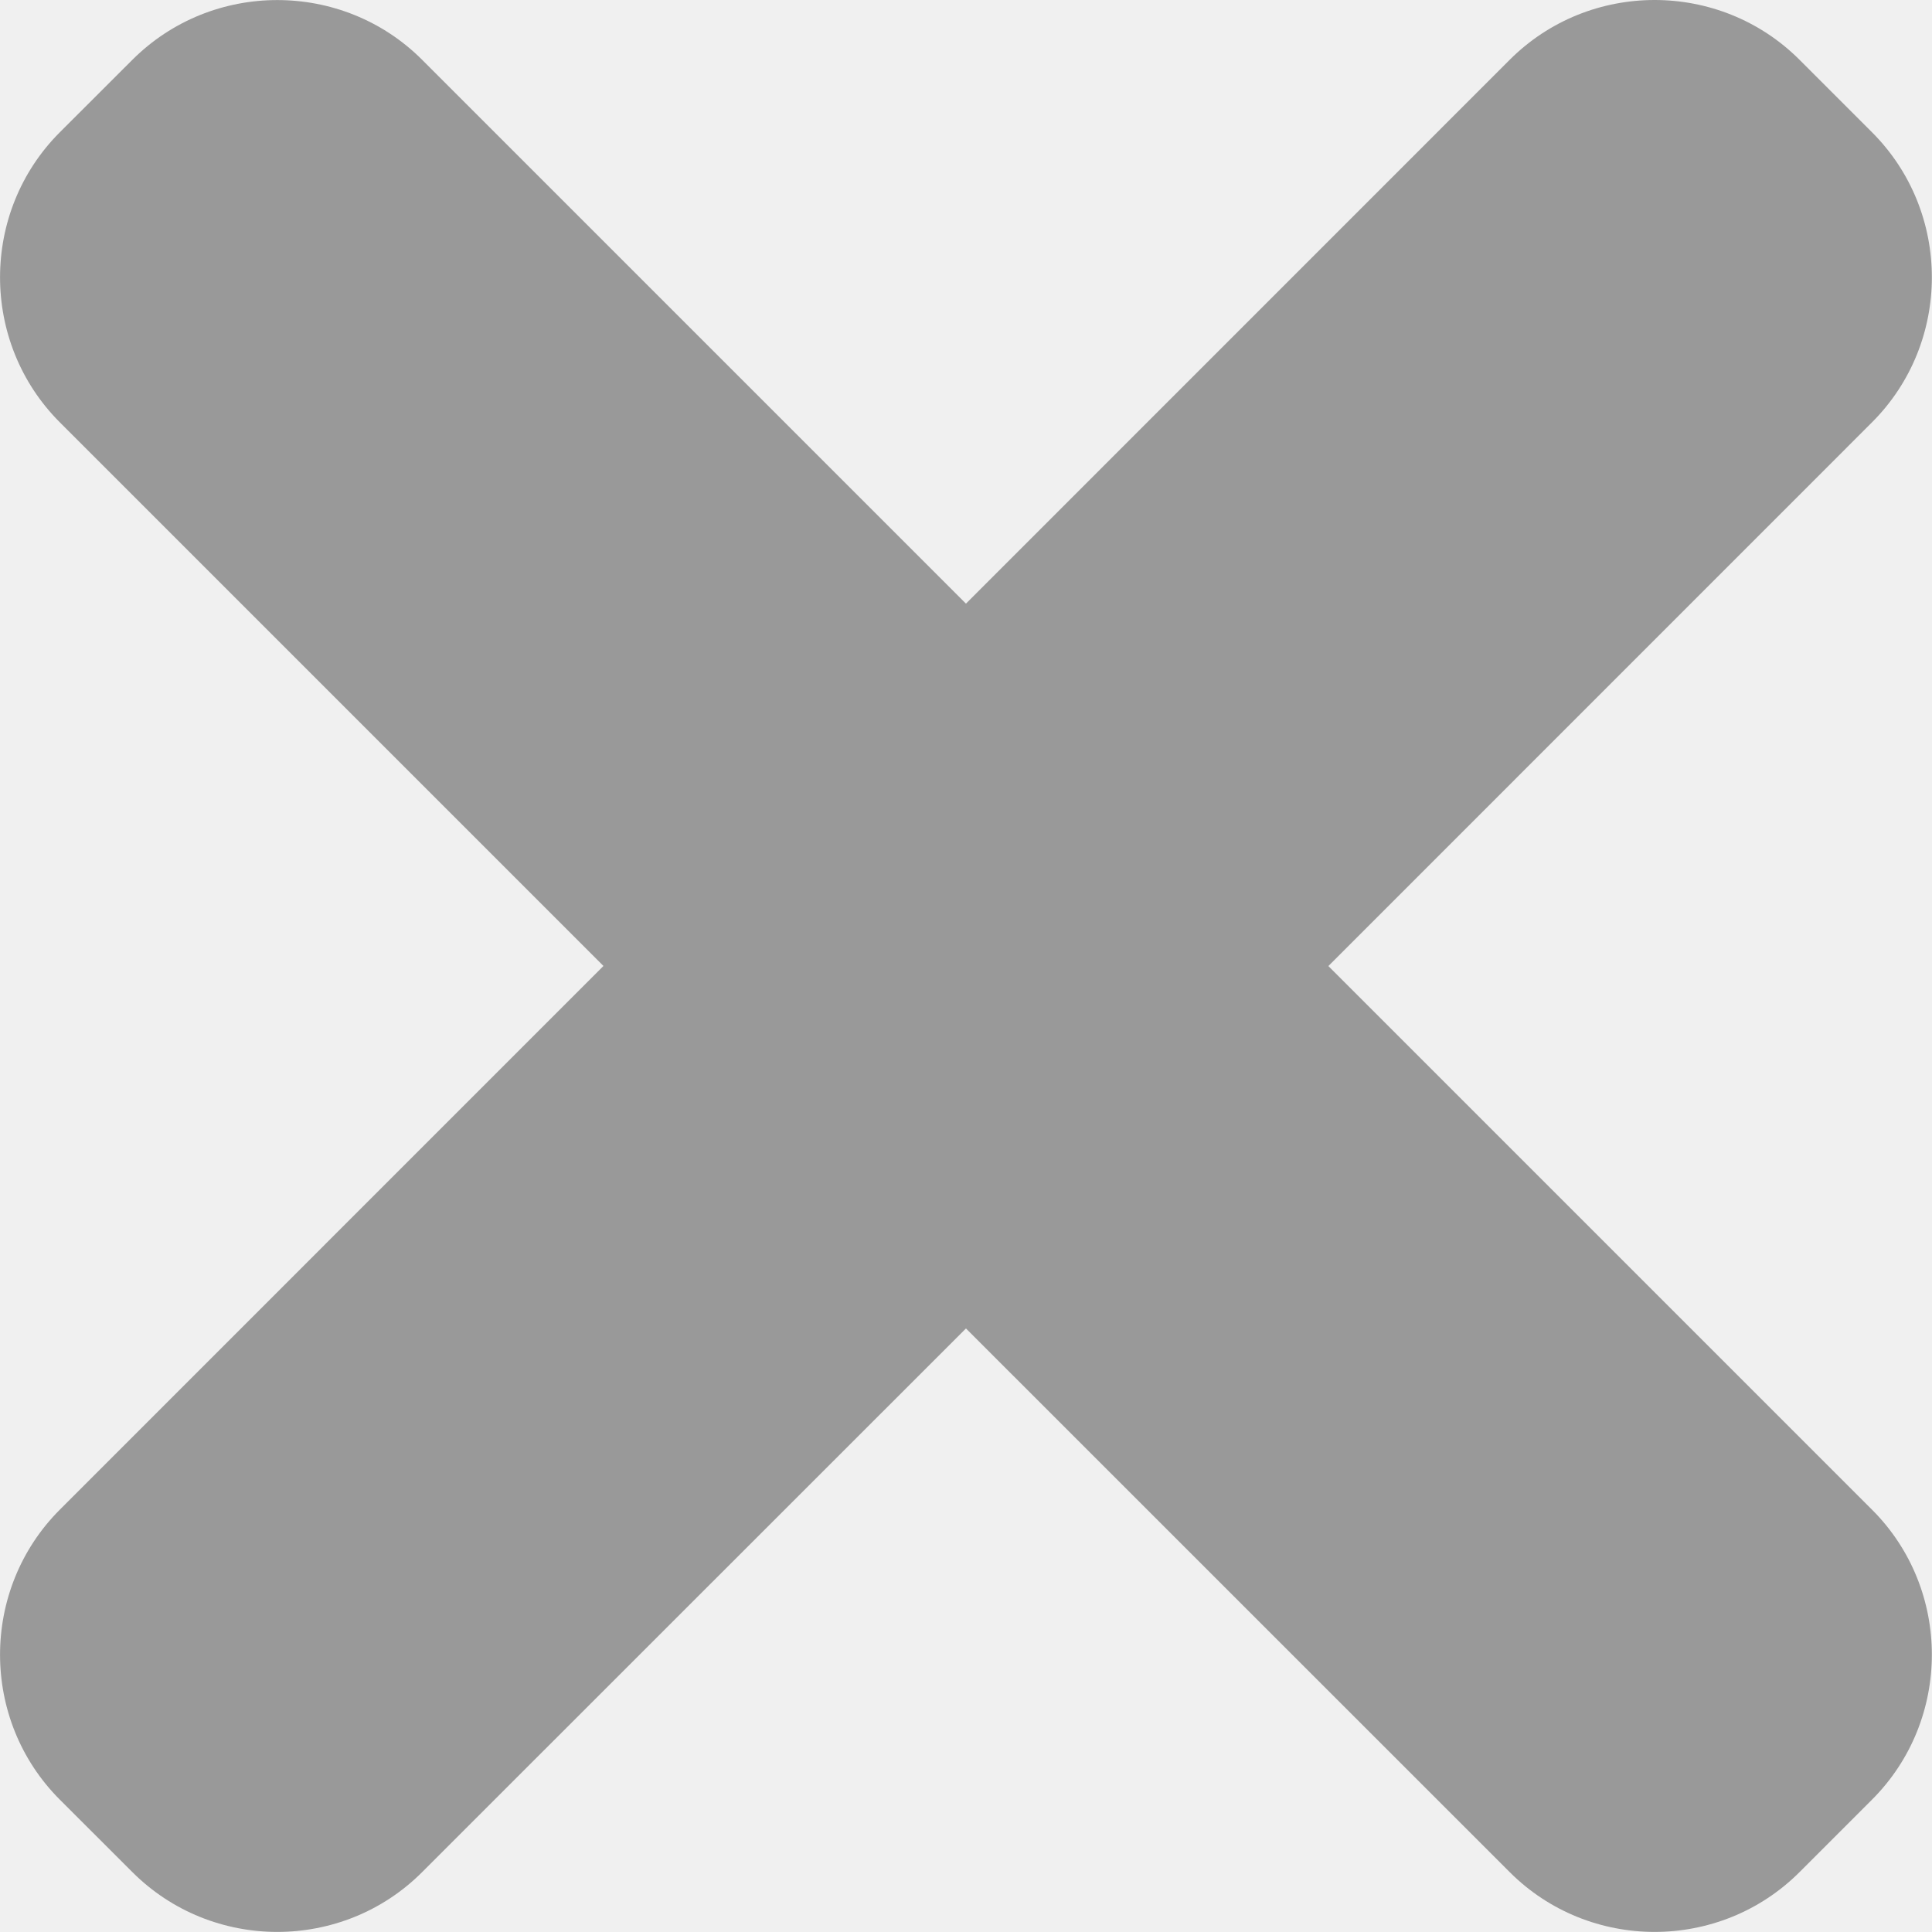
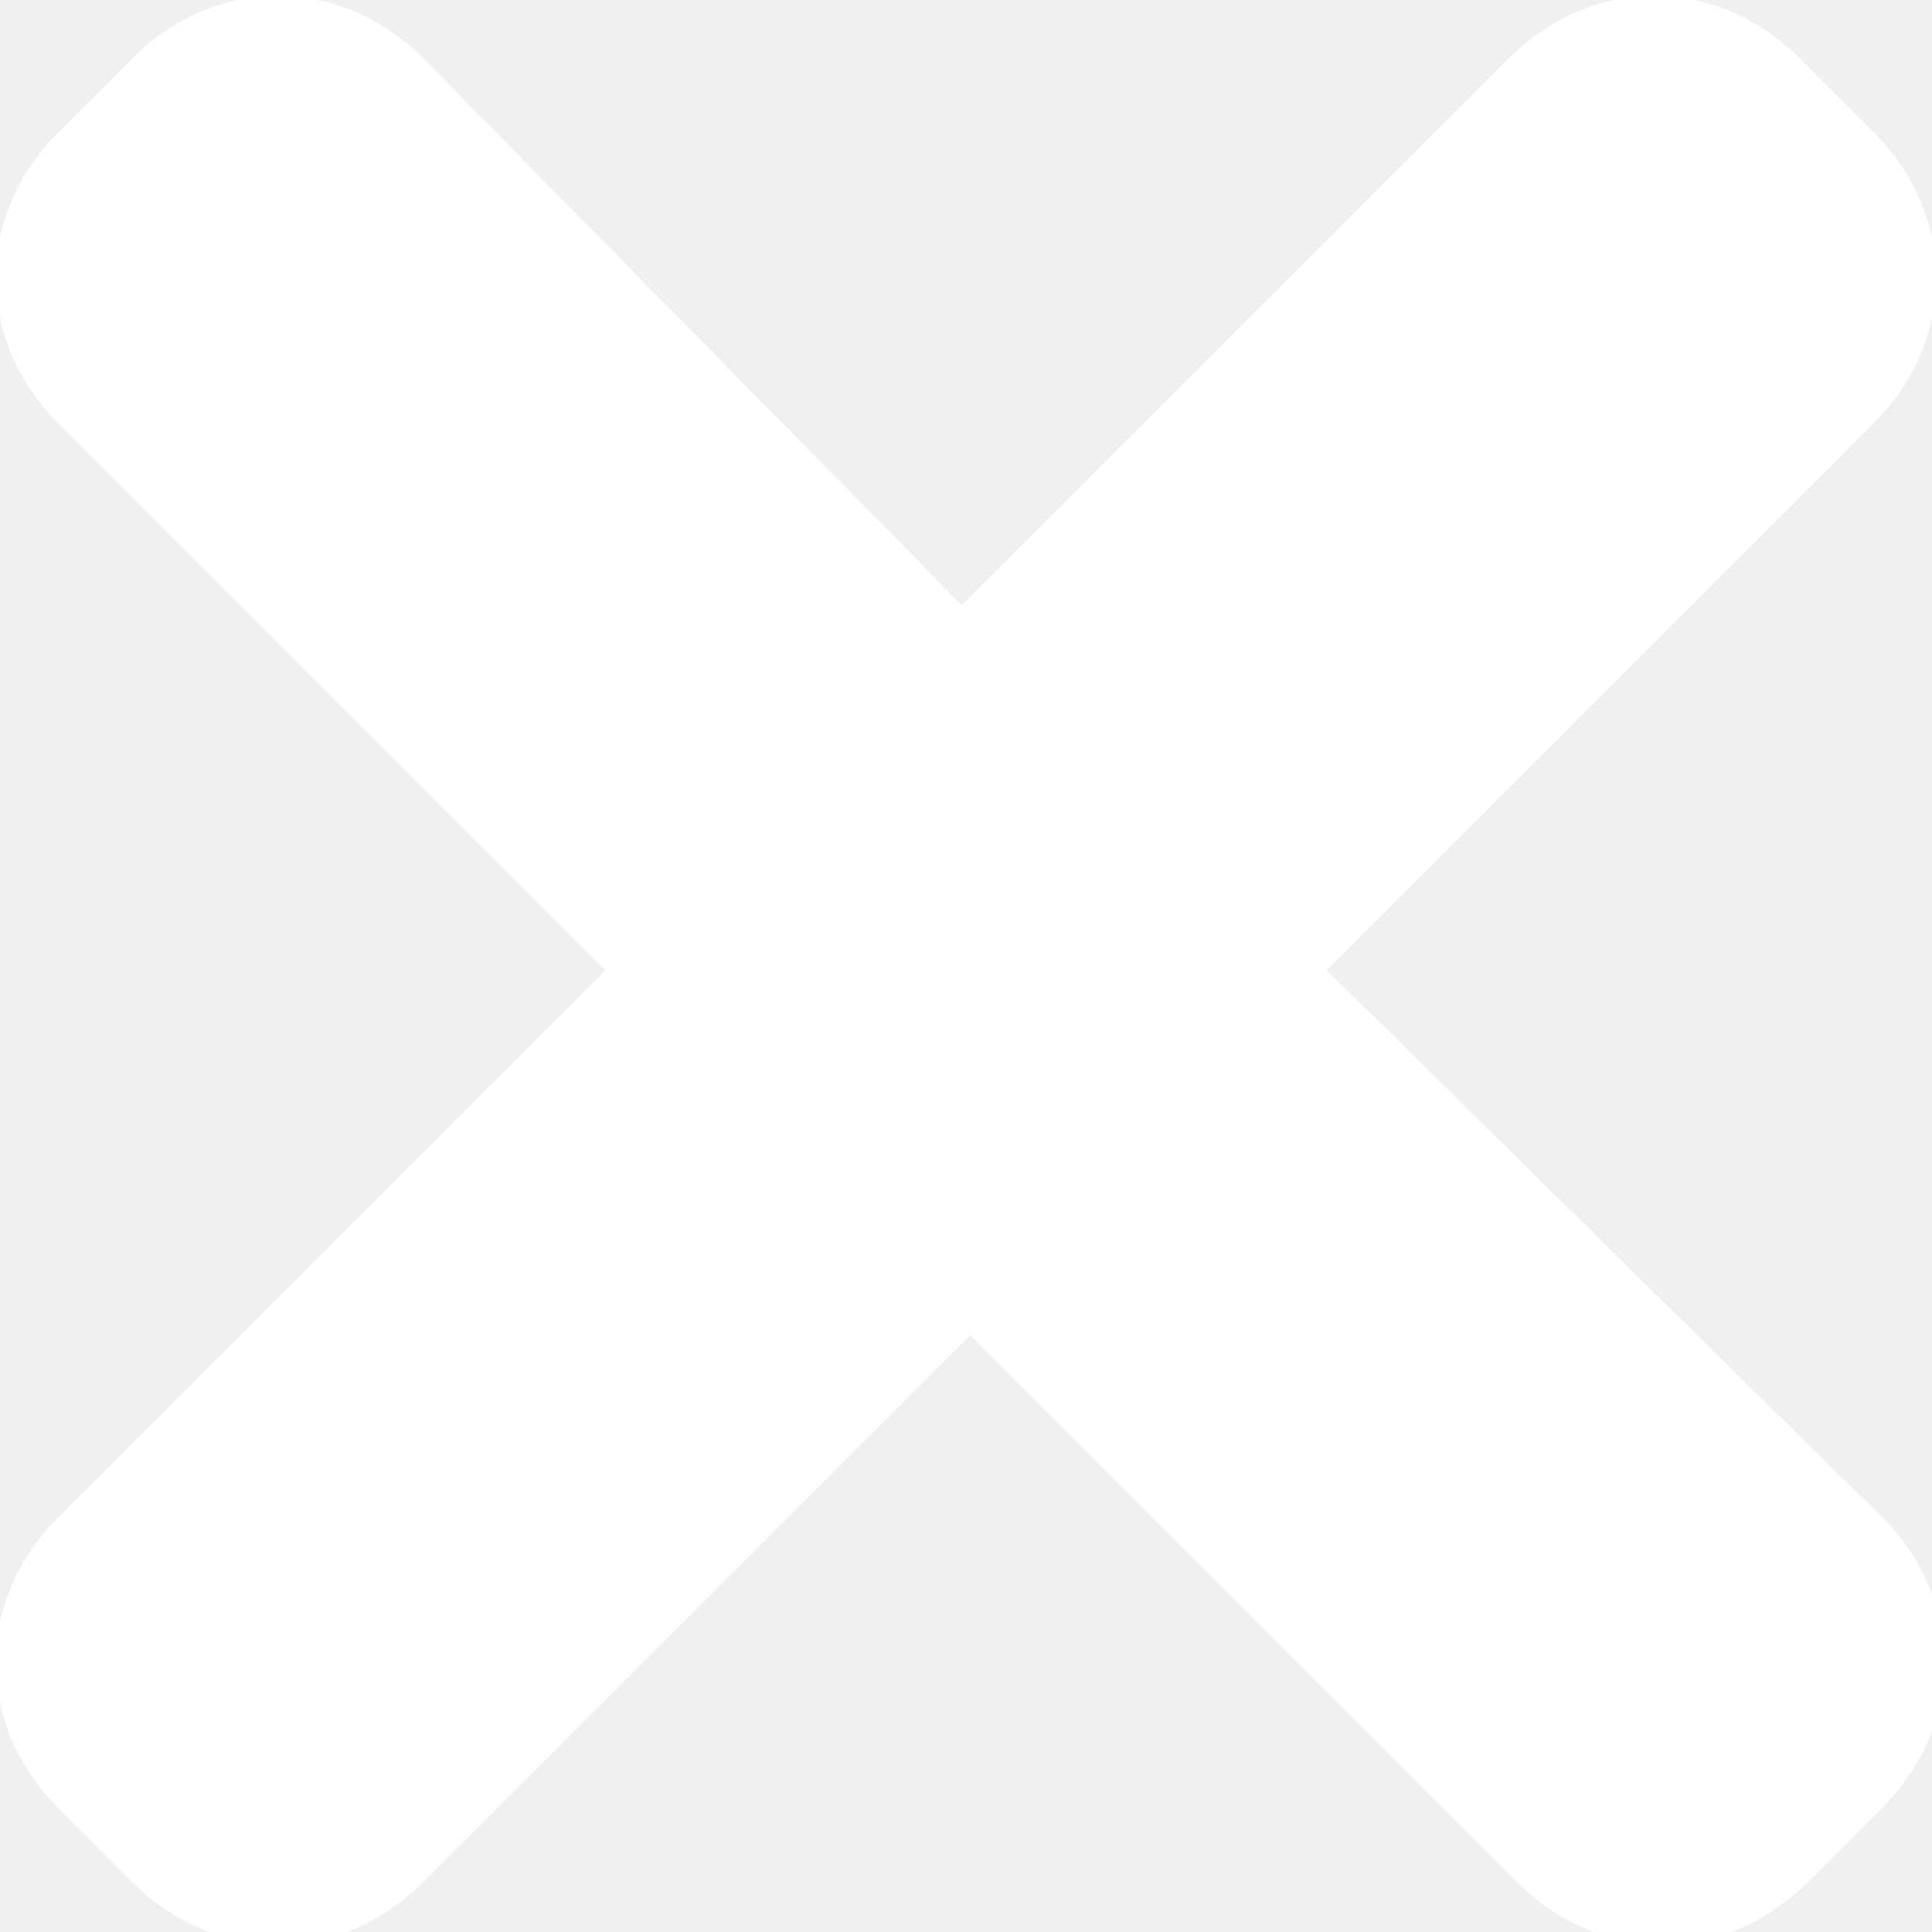
- <svg xmlns="http://www.w3.org/2000/svg" version="1.1" id="Capa_1" x="0px" y="0px" width="23.332px" height="23.333px" viewBox="0 0 23.332 23.333" enable-background="new 0 0 23.332 23.333" xml:space="preserve">
-   <path fill="#999999" d="M16.043,11.667L22.609,5.1c0.963-0.963,0.963-2.539,0-3.502l-0.875-0.875c-0.963-0.964-2.539-0.964-3.502,0  L11.666,7.29L5.099,0.723c-0.962-0.963-2.538-0.963-3.501,0L0.722,1.598c-0.962,0.963-0.962,2.539,0,3.502l6.566,6.566l-6.566,6.567  c-0.962,0.963-0.962,2.539,0,3.501l0.876,0.875c0.963,0.964,2.539,0.964,3.501,0l6.567-6.565l6.566,6.565  c0.963,0.964,2.539,0.964,3.502,0l0.875-0.875c0.963-0.963,0.963-2.539,0-3.501L16.043,11.667z" />
+ <svg xmlns="http://www.w3.org/2000/svg" version="1.1" id="Capa_1" x="0px" y="0px" viewBox="0 0 23.3 23.3" style="enable-background:new 0 0 23.3 23.3;" xml:space="preserve">
+   <style type="text/css">
+ 	.st0{fill:#FFFFFF;}
+ </style>
+   <path class="st0" d="M16,11.7l6.6-6.6c1-1,1-2.5,0-3.5l-0.9-0.9c-1-1-2.5-1-3.5,0l-6.6,6.6L5.1,0.7c-1-1-2.5-1-3.5,0L0.7,1.6  c-1,1-1,2.5,0,3.5l6.6,6.6l-6.6,6.6c-1,1-1,2.5,0,3.5l0.9,0.9c1,1,2.5,1,3.5,0l6.6-6.6l6.6,6.6c1,1,2.5,1,3.5,0l0.9-0.9  c1-1,1-2.5,0-3.5L16,11.7z" />
</svg>
